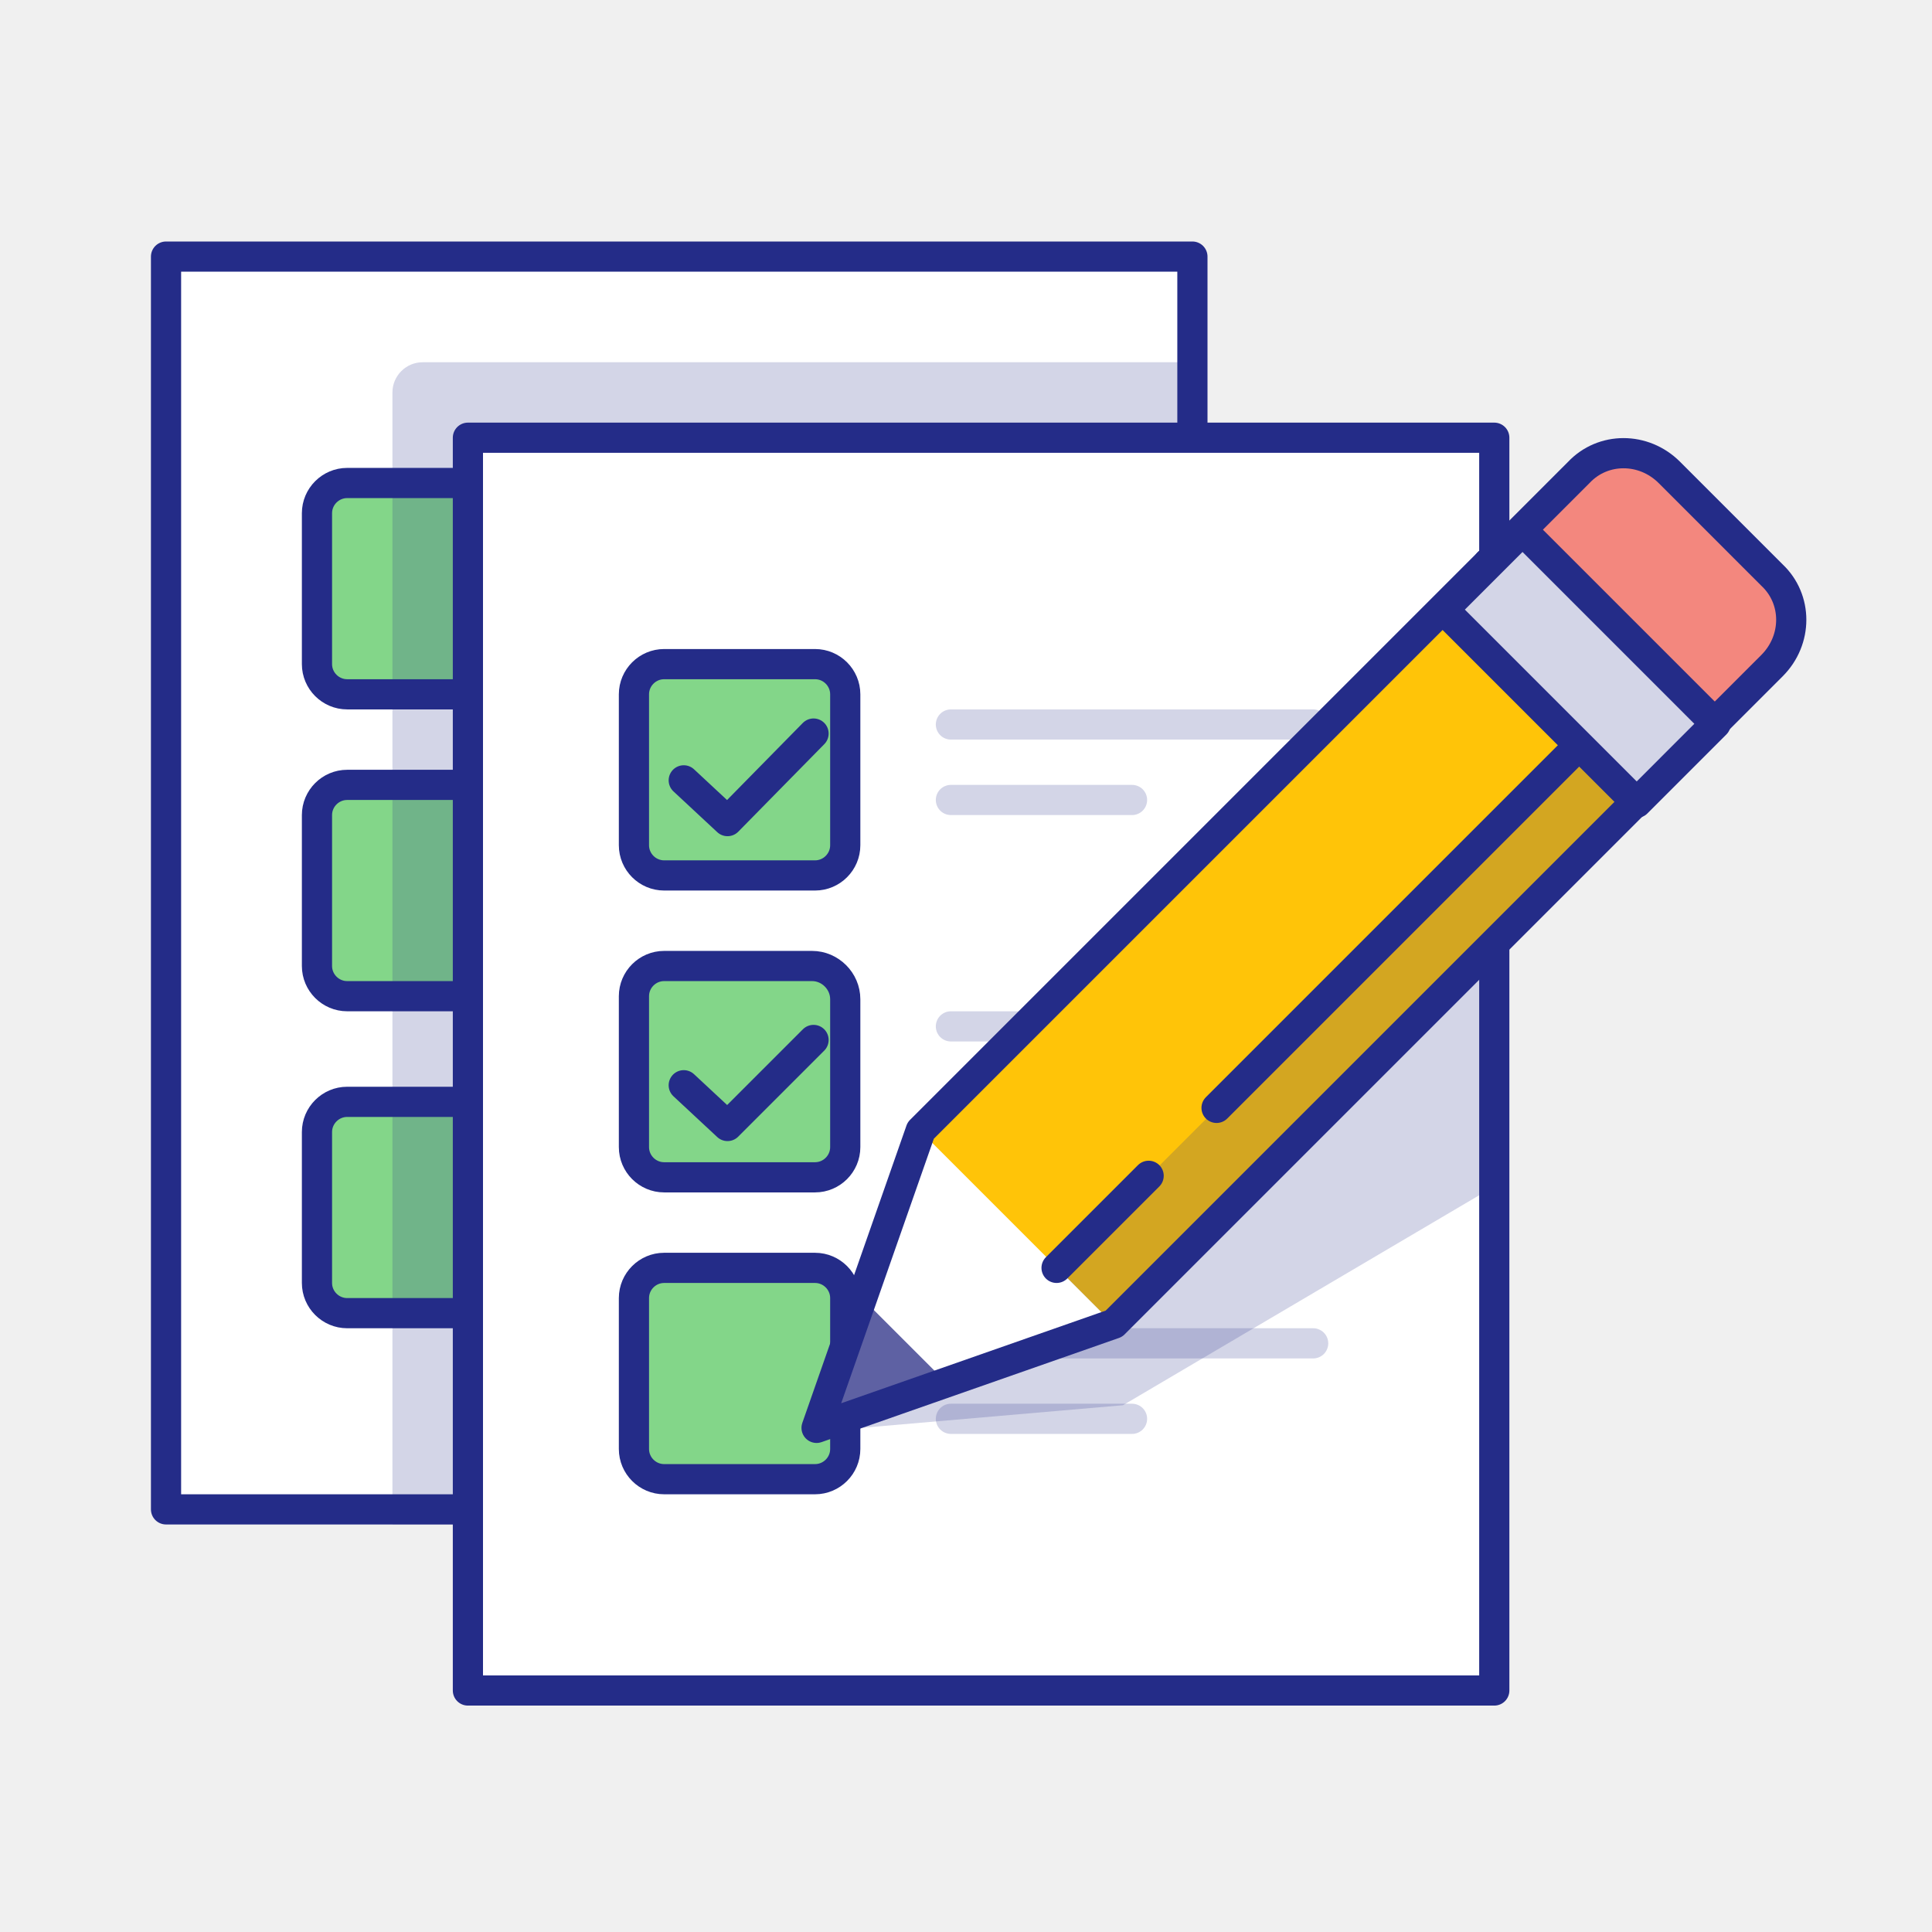
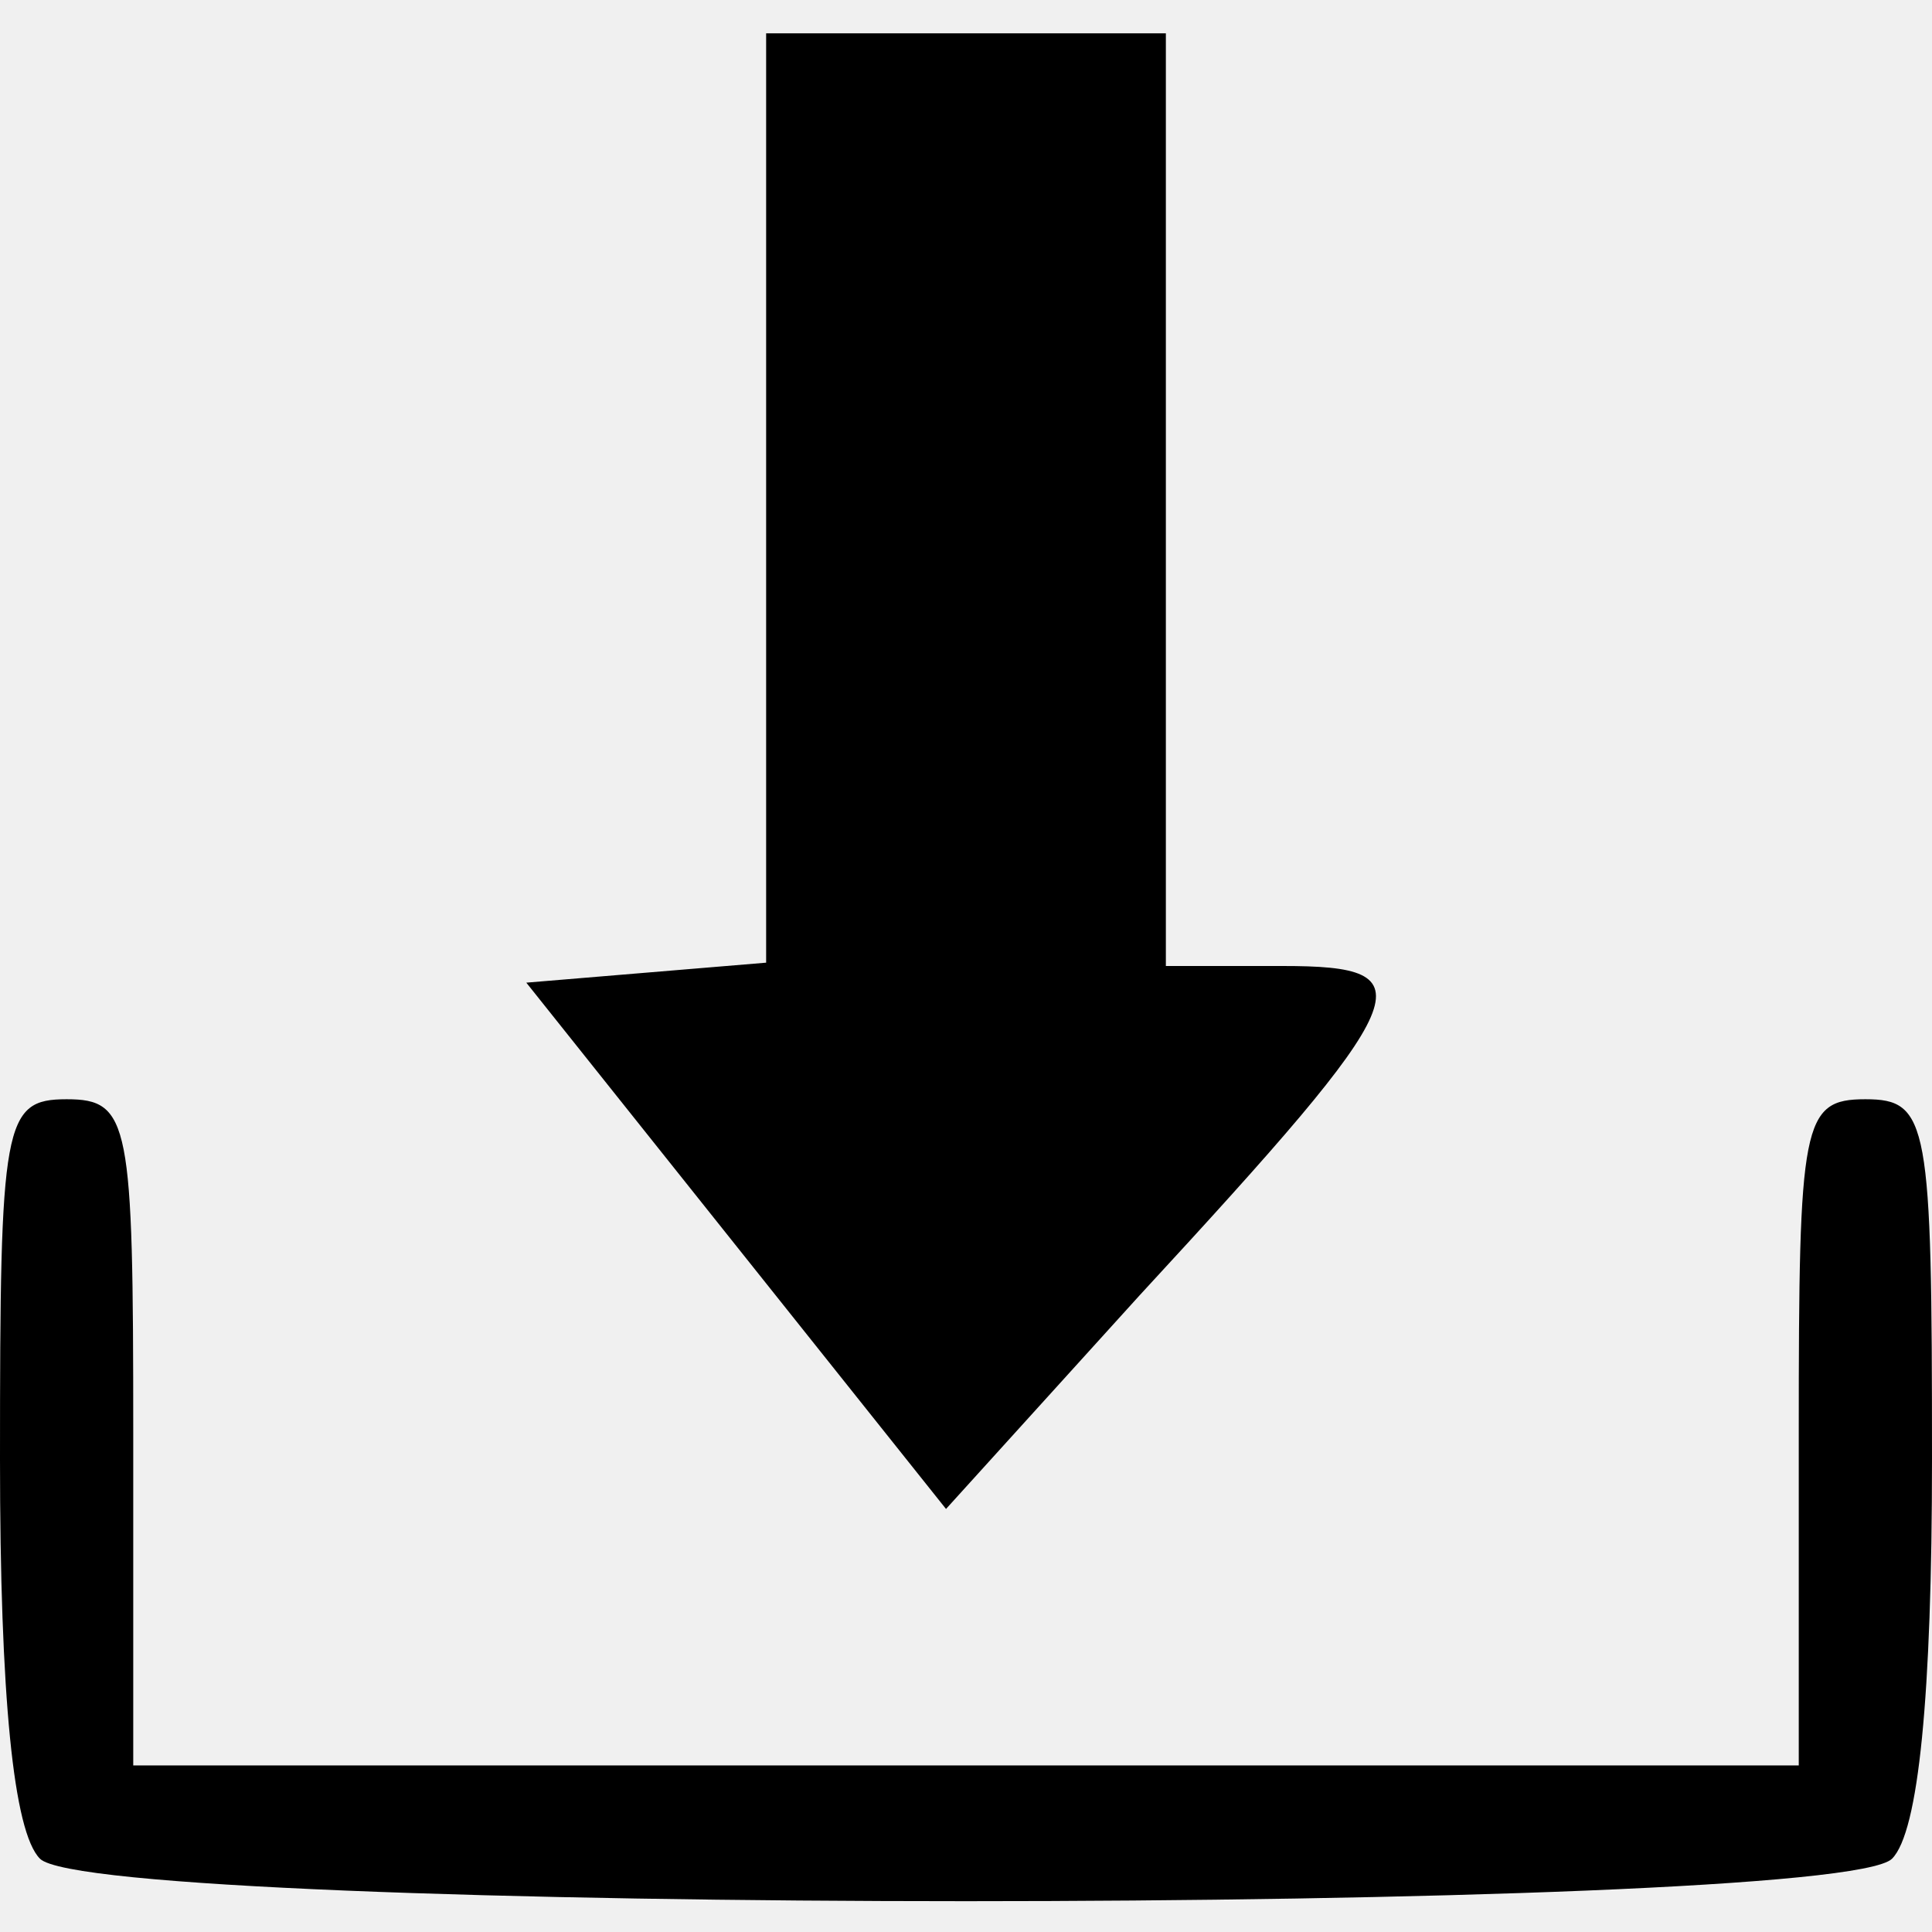
- <svg xmlns="http://www.w3.org/2000/svg" id="Layer_1" style="enable-background:new 0 0 128 128;" version="1.1" viewBox="0 0 128 128" xml:space="preserve">
-   <style type="text/css">
- 	.st0{opacity:0.2;fill:#FFFFFF;}
- 	.st1{fill:#FFFFFF;}
- 	.st2{fill:none;stroke:#242C88;stroke-width:2;stroke-linecap:round;stroke-linejoin:round;stroke-miterlimit:10;}
- 	.st3{fill:#5E61A3;}
- 	.st4{opacity:0.5;fill:#242C88;}
- 	.st5{fill:#39C89A;}
- 	.st6{fill:#CAEAFB;}
- 	.st7{fill:#589FFF;}
- 	.st8{fill:#FF5751;}
- 	.st9{fill:#BC8D66;}
- 	.st10{opacity:0.7;fill:#FFFFFF;}
- 	.st11{fill:#F1C92A;}
- 	.st12{opacity:0.4;fill:none;stroke:#FFFFFF;stroke-width:2;stroke-linecap:round;stroke-linejoin:round;stroke-miterlimit:10;}
- 	.st13{fill:#F3877E;}
- 	.st14{fill:#83D689;}
- 	.st15{opacity:0.4;fill:#242C88;}
- 	.st16{opacity:0.2;fill:#242C88;}
- 	
- 		.st17{fill:none;stroke:#FFFFFF;stroke-width:3;stroke-linecap:round;stroke-linejoin:round;stroke-miterlimit:10;stroke-dasharray:0.1,6;}
- 	.st18{fill:#FFC408;}
- 	
- 		.st19{opacity:0.4;fill:none;stroke:#FFFFFF;stroke-width:3;stroke-linecap:round;stroke-linejoin:round;stroke-miterlimit:10;stroke-dasharray:0.1,6;}
- 	.st20{fill:none;stroke:#CAEAFB;stroke-width:12;stroke-linecap:round;stroke-miterlimit:10;}
- 	.st21{fill:none;stroke:#CAEAFB;stroke-width:7;stroke-linecap:round;stroke-miterlimit:10;}
- 	.st22{opacity:0.4;fill:none;stroke:#242C88;stroke-width:2;stroke-linecap:round;stroke-linejoin:round;stroke-miterlimit:10;}
- 	.st23{opacity:0.5;}
- 	.st24{fill:#242C88;}
- 	
- 		.st25{fill:none;stroke:#242C88;stroke-width:3;stroke-linecap:round;stroke-linejoin:round;stroke-miterlimit:10;stroke-dasharray:0.1,6;}
- 	.st26{opacity:0.5;fill:#FFFFFF;}
- 	.st27{fill:none;stroke:#FFFFFF;stroke-width:3;stroke-linecap:round;stroke-linejoin:round;stroke-miterlimit:10;}
- 	.st28{fill:none;stroke:#FFFFFF;stroke-width:2;stroke-linecap:round;stroke-linejoin:round;stroke-miterlimit:10;}
- 	.st29{fill:#E5BD9E;}
- 	.st30{fill:#A06D47;}
- 	
- 		.st31{opacity:0.3;fill:none;stroke:#FFFFFF;stroke-width:3;stroke-linecap:round;stroke-linejoin:round;stroke-miterlimit:10;stroke-dasharray:0.1,6;}
- 	.st32{opacity:0.1;fill:#242C88;}
- 	.st33{opacity:0.5;fill:#FF5751;}
- 	.st34{opacity:0.2;fill:none;stroke:#242C88;stroke-width:2;stroke-linecap:round;stroke-linejoin:round;stroke-miterlimit:10;}
- 	.st35{opacity:0.3;clip-path:url(#SVGID_2_);}
- 	
- 		.st36{fill:none;stroke:#FFFFFF;stroke-width:3;stroke-linecap:round;stroke-linejoin:round;stroke-miterlimit:10;stroke-dasharray:0,6;}
- 	
- 		.st37{opacity:0.3;fill:none;stroke:#FFFFFF;stroke-width:3;stroke-linecap:round;stroke-linejoin:round;stroke-miterlimit:10;stroke-dasharray:0,6;}
- 	.st38{clip-path:url(#SVGID_4_);}
- 	.st39{opacity:0.2;fill:none;stroke:#242C88;stroke-width:9;stroke-linecap:round;stroke-linejoin:round;stroke-miterlimit:10;}
- 	.st40{opacity:0.3;}
- 	.st41{opacity:0.4;fill:#FFFFFF;}
- 	.st42{opacity:0.5;fill:#CAEAFB;}
- 	.st43{opacity:0.6;fill:#242C88;}
- 	.st44{opacity:0.5;fill:none;stroke:#242C88;stroke-width:2;stroke-linecap:round;stroke-linejoin:round;stroke-miterlimit:10;}
- 	.st45{opacity:0.3;fill:#242C88;}
- 	.st46{opacity:0.2;}
- 	
- 		.st47{clip-path:url(#SVGID_6_);fill:none;stroke:#242C88;stroke-width:2;stroke-linecap:round;stroke-linejoin:round;stroke-miterlimit:10;}
- 	.st48{opacity:0.2;fill:none;stroke:#FFFFFF;stroke-width:8;stroke-linecap:round;stroke-linejoin:round;stroke-miterlimit:10;}
- 	.st49{clip-path:url(#SVGID_8_);fill:#FFFFFF;}
- 	
- 		.st50{clip-path:url(#SVGID_8_);fill:none;stroke:#242C88;stroke-width:2;stroke-linecap:round;stroke-linejoin:round;stroke-miterlimit:10;}
- 	.st51{opacity:0.2;clip-path:url(#SVGID_8_);fill:#242C88;}
- 	
- 		.st52{opacity:0.2;clip-path:url(#SVGID_8_);fill:none;stroke:#242C88;stroke-width:2;stroke-linecap:round;stroke-linejoin:round;stroke-miterlimit:10;}
- 	.st53{fill:none;stroke:#242C88;stroke-width:1.848;stroke-linecap:round;stroke-linejoin:round;stroke-miterlimit:10;}
- 	.st54{opacity:0.4;fill:none;stroke:#FFFFFF;stroke-width:7;stroke-linecap:round;stroke-linejoin:round;stroke-miterlimit:10;}
- 	.st55{opacity:0.2;fill:none;stroke:#242C88;stroke-width:7;stroke-linecap:round;stroke-linejoin:round;stroke-miterlimit:10;}
- 	.st56{opacity:7.000000e-02;fill:#242C88;}
- 	.st57{fill:none;stroke:#FFFFFF;stroke-width:4;stroke-linecap:round;stroke-linejoin:round;stroke-miterlimit:10;}
- 	.st58{opacity:0.4;fill:none;stroke:#FFFFFF;stroke-width:8;stroke-linecap:round;stroke-linejoin:round;stroke-miterlimit:10;}
- 	.st59{opacity:0.2;fill:none;stroke:#242C88;stroke-width:8;stroke-linecap:round;stroke-linejoin:round;stroke-miterlimit:10;}
- 	.st60{fill:none;stroke:#FF5751;stroke-width:4;stroke-linecap:round;stroke-linejoin:round;stroke-miterlimit:10;}
- 	.st61{fill:none;stroke:#242C88;stroke-width:4;stroke-linecap:round;stroke-linejoin:round;stroke-miterlimit:10;}
- </style>
-   <rect class="st1" height="83" width="68" x="11" y="17" />
-   <rect class="st2" height="83" width="68" x="11" y="17" />
-   <path class="st14" d="M33,46H23c-1.1,0-2-0.9-2-2V34c0-1.1,0.9-2,2-2h10c1.1,0,2,0.9,2,2v10C35,45.1,34.1,46,33,46z" />
-   <path class="st14" d="M32.8,66H23c-1.1,0-2-0.9-2-2V54c0-1.1,0.9-2,2-2h10c1.1,0,2,0.9,2,2v9.8C35,65,34,66,32.8,66z" />
-   <path class="st14" d="M33,87H23c-1.1,0-2-0.9-2-2V75c0-1.1,0.9-2,2-2h10c1.1,0,2,0.9,2,2v10C35,86.1,34.1,87,33,87z" />
-   <path class="st2" d="M33,46H23c-1.1,0-2-0.9-2-2V34c0-1.1,0.9-2,2-2h10c1.1,0,2,0.9,2,2v10C35,45.1,34.1,46,33,46z" />
-   <path class="st2" d="M32.8,66H23c-1.1,0-2-0.9-2-2V54c0-1.1,0.9-2,2-2h10c1.1,0,2,0.9,2,2v9.8C35,65,34,66,32.8,66z" />
-   <path class="st2" d="M33,87H23c-1.1,0-2-0.9-2-2V75c0-1.1,0.9-2,2-2h10c1.1,0,2,0.9,2,2v10C35,86.1,34.1,87,33,87z" />
-   <path class="st16" d="M79,101V24H28c-1.1,0-2,0.9-2,2v75H79z" />
-   <rect class="st1" height="83" width="68" x="31" y="29" />
-   <rect class="st2" height="83" width="68" x="31" y="29" />
-   <line class="st34" x1="63" x2="75" y1="53" y2="53" />
-   <line class="st34" x1="63" x2="87" y1="48" y2="48" />
-   <path class="st14" d="M54,58H44c-1.1,0-2-0.9-2-2V46c0-1.1,0.9-2,2-2h10c1.1,0,2,0.9,2,2v10C56,57.1,55.1,58,54,58z" />
-   <polyline class="st2" points="45.3,51.7 48.2,54.4 53.9,48.6 " />
-   <line class="st34" x1="63" x2="75" y1="74" y2="74" />
-   <line class="st34" x1="63" x2="87" y1="68" y2="68" />
-   <path class="st14" d="M54,78H44c-1.1,0-2-0.9-2-2V66c0-1.1,0.9-2,2-2h9.8c1.2,0,2.2,1,2.2,2.2V76C56,77.1,55.1,78,54,78z" />
-   <polyline class="st2" points="45.3,71.9 48.2,74.6 53.9,68.9 " />
-   <line class="st34" x1="63" x2="75" y1="94" y2="94" />
-   <line class="st34" x1="63" x2="87" y1="89" y2="89" />
-   <path class="st14" d="M54,98H44c-1.1,0-2-0.9-2-2V86c0-1.1,0.9-2,2-2h10c1.1,0,2,0.9,2,2v10C56,97.1,55.1,98,54,98z" />
-   <path class="st2" d="M54,58H44c-1.1,0-2-0.9-2-2V46c0-1.1,0.9-2,2-2h10c1.1,0,2,0.9,2,2v10C56,57.1,55.1,58,54,58z" />
-   <path class="st2" d="M54,78H44c-1.1,0-2-0.9-2-2V66c0-1.1,0.9-2,2-2h9.8c1.2,0,2.2,1,2.2,2.2V76C56,77.1,55.1,78,54,78z" />
-   <path class="st2" d="M54,98H44c-1.1,0-2-0.9-2-2V86c0-1.1,0.9-2,2-2h10c1.1,0,2,0.9,2,2v10C56,97.1,55.1,98,54,98z" />
-   <polygon class="st16" points="99,57.6 65.2,77.5 53.6,94.9 74.4,93.1 99,78.6 " />
-   <g>
-     <polygon class="st1" points="111.4,50.1 73.8,87.7 54.1,94.6 61,74.9 98.6,37.3  " />
-     <rect class="st18" height="18.1" transform="matrix(0.7071 -0.7071 0.7071 0.7071 -18.9596 79.2808)" width="53.2" x="59.6" y="53.5" />
-     <rect class="st16" height="5.3" transform="matrix(0.7071 -0.7071 0.7071 0.7071 -20.8293 83.7946)" width="53.2" x="64.1" y="64.4" />
-     <polygon class="st3" points="57.1,86 54.1,94.4 62.5,91.4  " />
-     <polygon class="st2" points="111.4,50.1 73.8,87.7 54.1,94.6 61,74.9 98.6,37.3  " />
-     <path class="st13" d="M111.4,50.1l6-6c1.7-1.7,1.7-4.4,0-6l-6.8-6.8c-1.7-1.7-4.4-1.7-6,0l-6,6L111.4,50.1z" />
-     <path class="st2" d="M111.4,50.1l6-6c1.7-1.7,1.7-4.4,0-6l-6.8-6.8c-1.7-1.7-4.4-1.7-6,0l-6,6L111.4,50.1z" />
-     <line class="st2" x1="80.6" x2="106.9" y1="73.4" y2="47.1" />
-     <line class="st2" x1="70" x2="76.1" y1="84" y2="77.9" />
-     <rect class="st1" height="18.1" transform="matrix(0.7071 -0.7071 0.7071 0.7071 -0.5282 86.9153)" width="7.4" x="100.9" y="35.1" />
-     <rect class="st16" height="18.1" transform="matrix(0.7071 -0.7071 0.7071 0.7071 -0.5282 86.9153)" width="7.4" x="100.9" y="35.1" />
-     <rect class="st2" height="18.1" transform="matrix(0.7071 -0.7071 0.7071 0.7071 -0.5282 86.9153)" width="7.4" x="100.9" y="35.1" />
+ <svg xmlns="http://www.w3.org/2000/svg" version="1.0" width="58pt" height="58pt" viewBox="0 0 58 58" preserveAspectRatio="xMidYMid meet">
+   <g transform="translate(0,58) scale(0.1,-0.1)" fill="#000000" stroke="none">
+     <path d="M230 431 l0 -140 -36 -3 -36 -3 63 -79 63 -79 58 64 c84 91 87 99 43 99 l-35 0 0 140 0 140 -60 0 -60 0 0 -139z" />
+     <path d="M0 142 c0 -71 4 -112 12 -120 17 -17 539 -17 556 0 8 8 12 49 12 120 0 101 -1 108 -20 108 -19 0 -20 -7 -20 -100 l0 -100 -250 0 -250 0 0 100 c0 93 -1 100 -20 100 -19 0 -20 -7 -20 -108z" />
  </g>
</svg>
